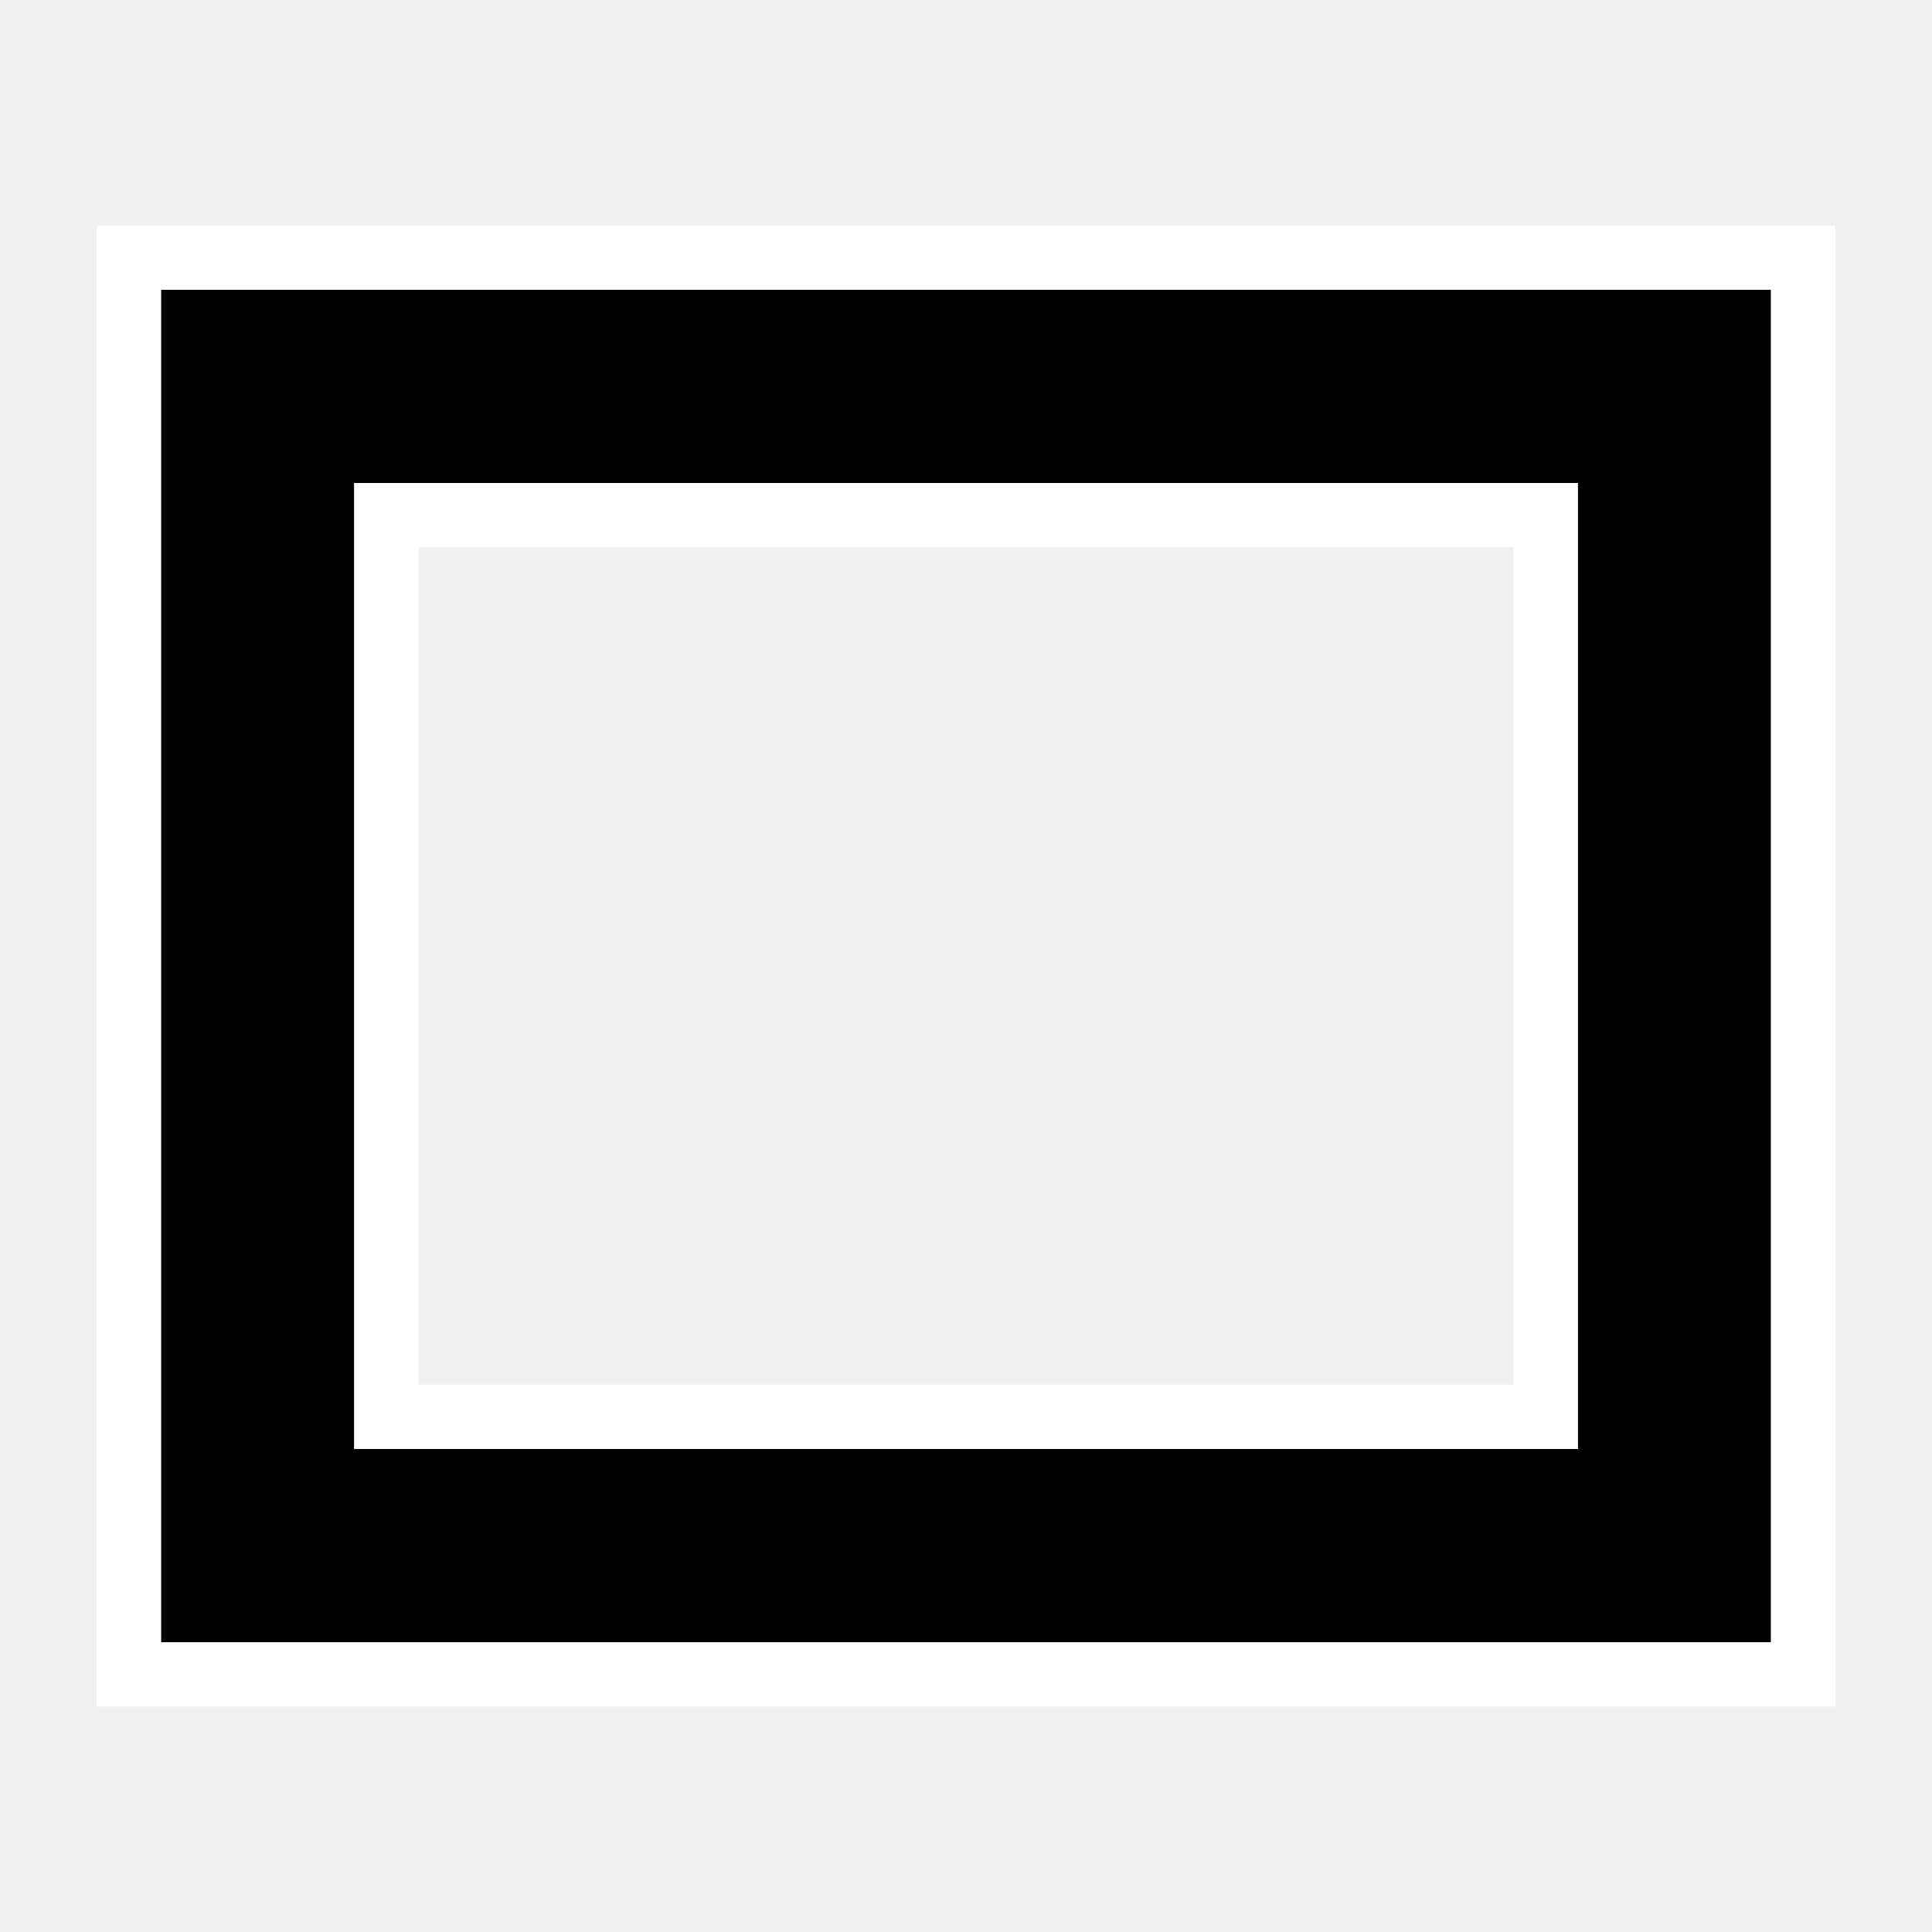
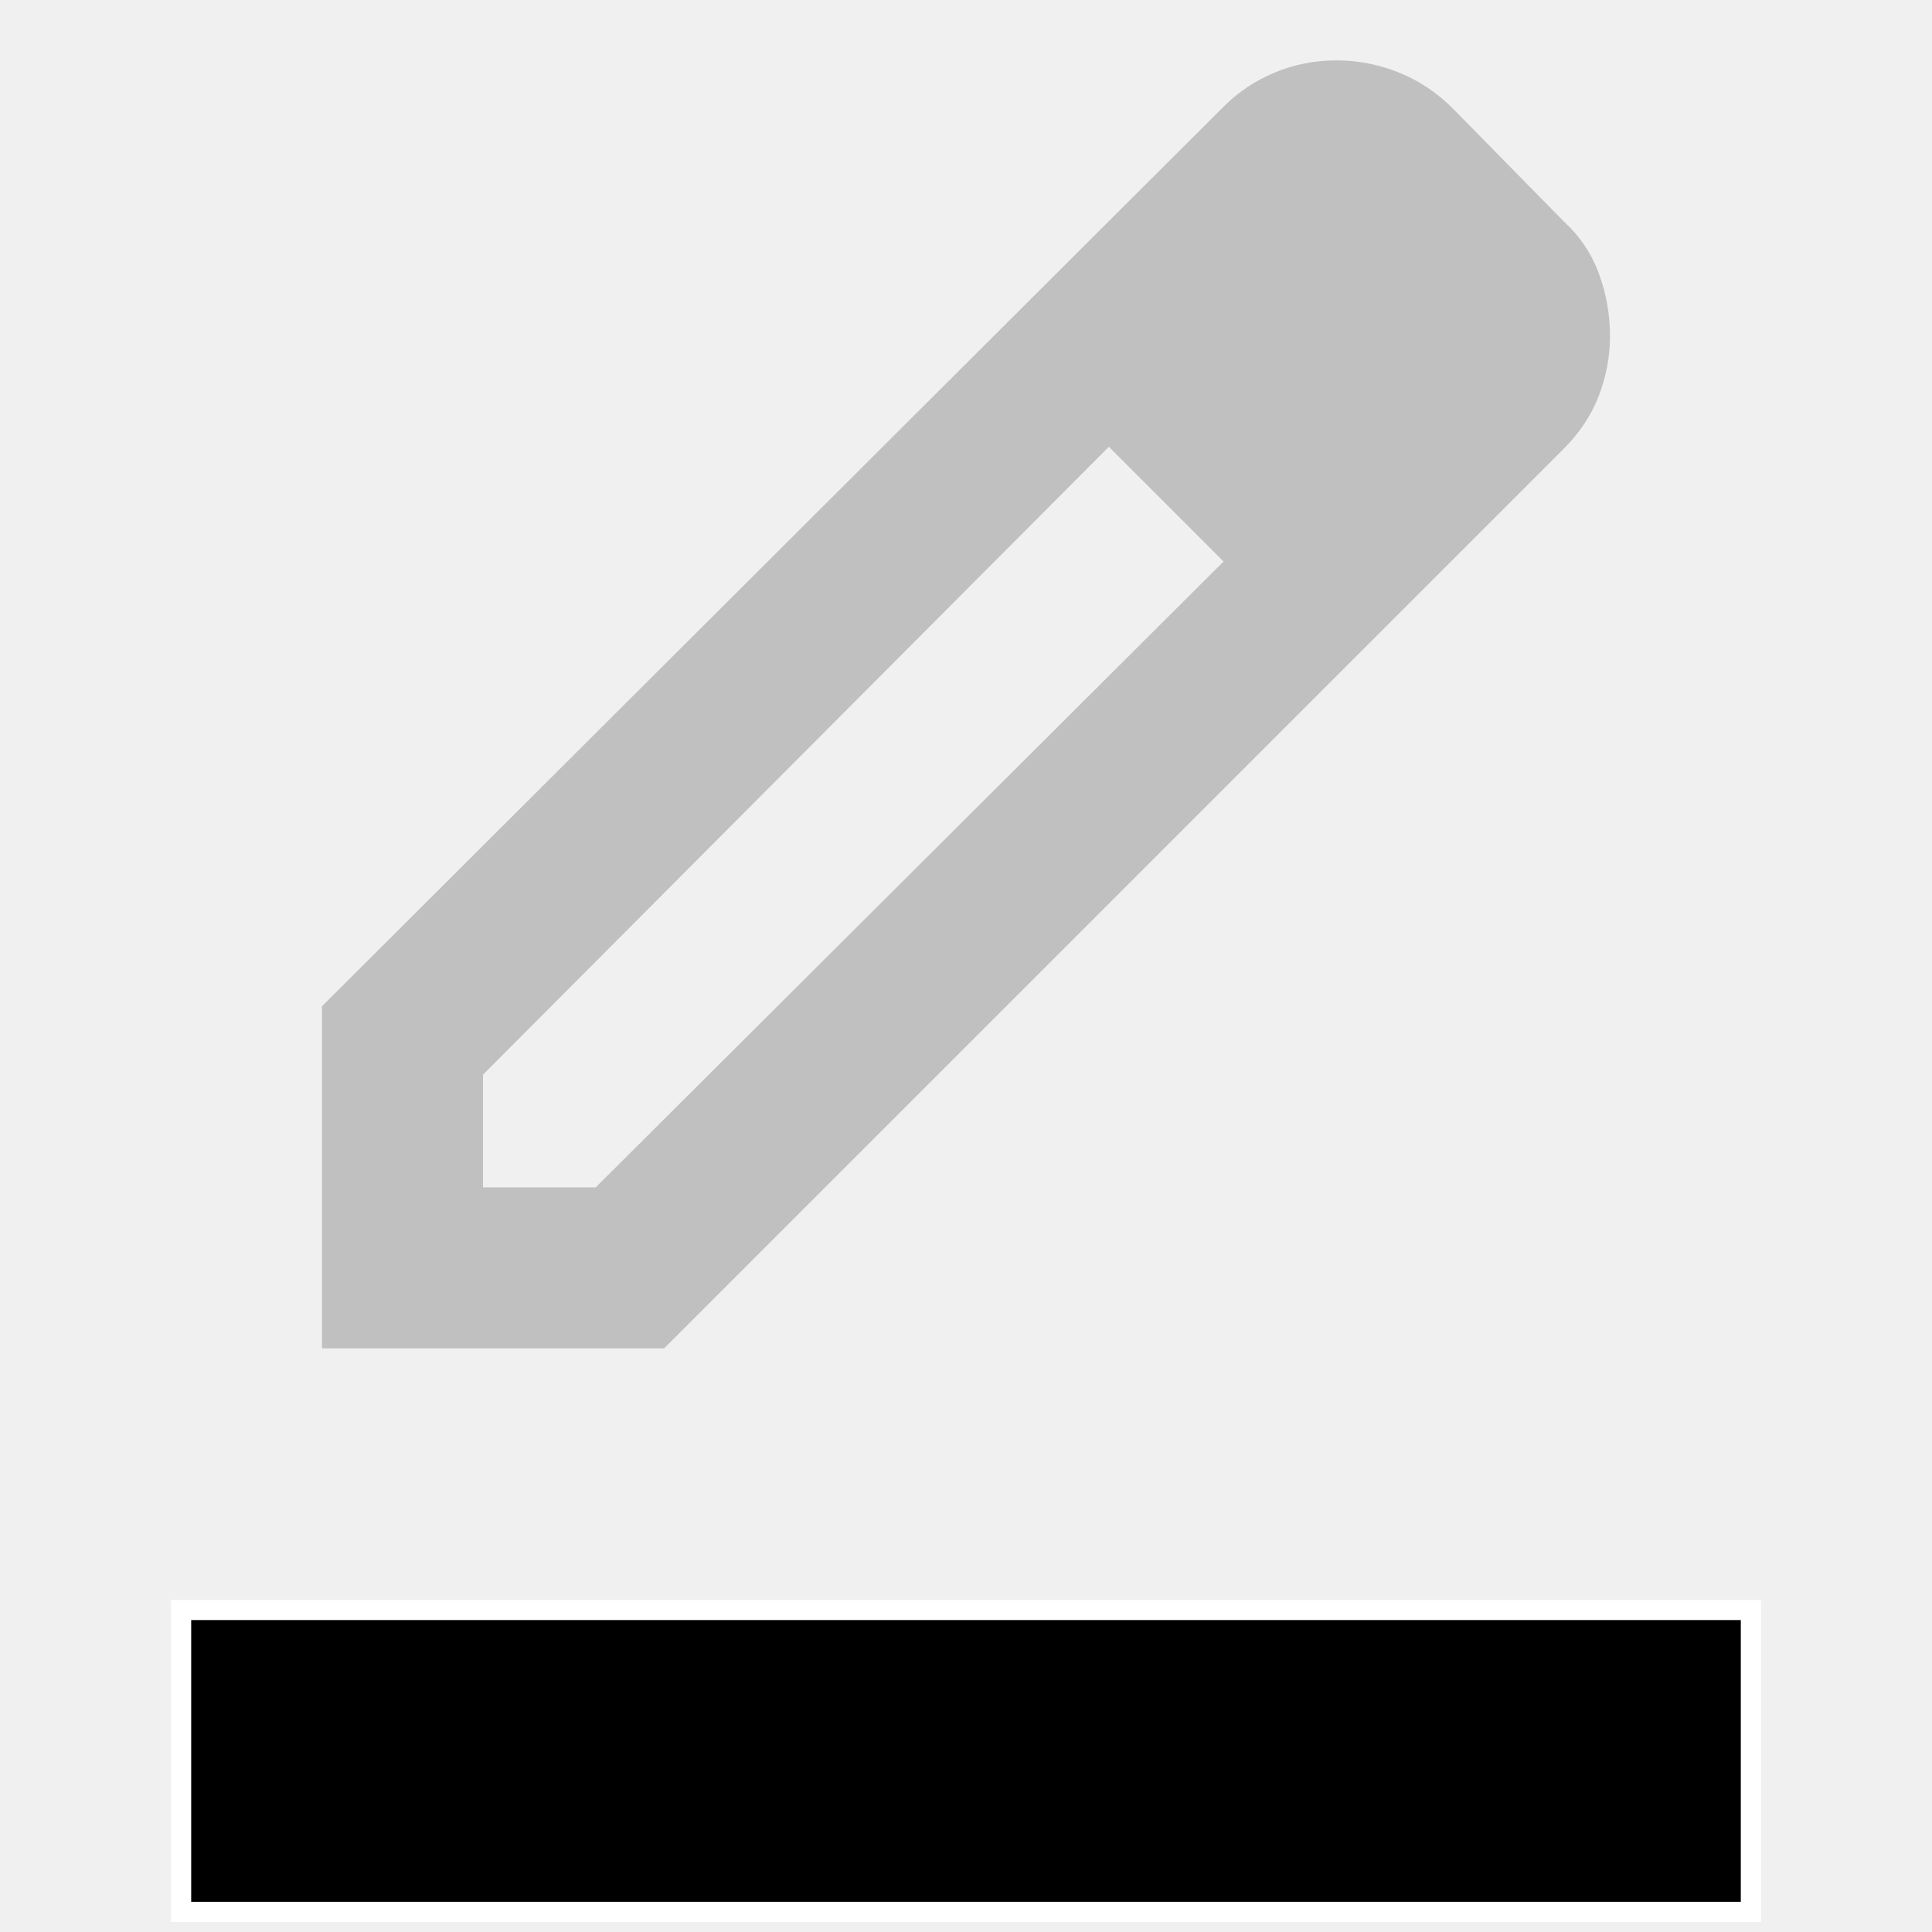
- <svg xmlns="http://www.w3.org/2000/svg" viewBox="0 0 30 30" height="30px" width="30px">
-   <rect x="4" y="6" width="22" height="18" stroke-width="3" stroke="currentColor" fill-opacity="0" />
-   <rect x="2" y="4" width="26" height="22" stroke-width="1" stroke="#ffffff" fill-opacity="0" />
-   <rect x="6" y="8" width="18" height="14" stroke-width="1" stroke="#ffffff" fill-opacity="0" />
+ <svg xmlns="http://www.w3.org/2000/svg" height="26px" viewBox="0 -960 960 960" width="26px">
+   <path transform="translate(0, -50)" fill="#c0c0c0" d="M80 0m160-320h56l312-311-29-29-28-28-311 312v56Zm-80 80v-170l448-447q11-11 25.5-17t30.5-6q16 0 31 6t27 18l55 56q12 11 17.5 26t5.5 31q0 15-5.5 29.5T777-687L330-240H160Zm560-504-56-56 56 56Z" />
+   <rect fill="currentColor" stroke="#ffffff" x="90" y="-160" width="780" height="150" stroke-width="10" />
</svg>
